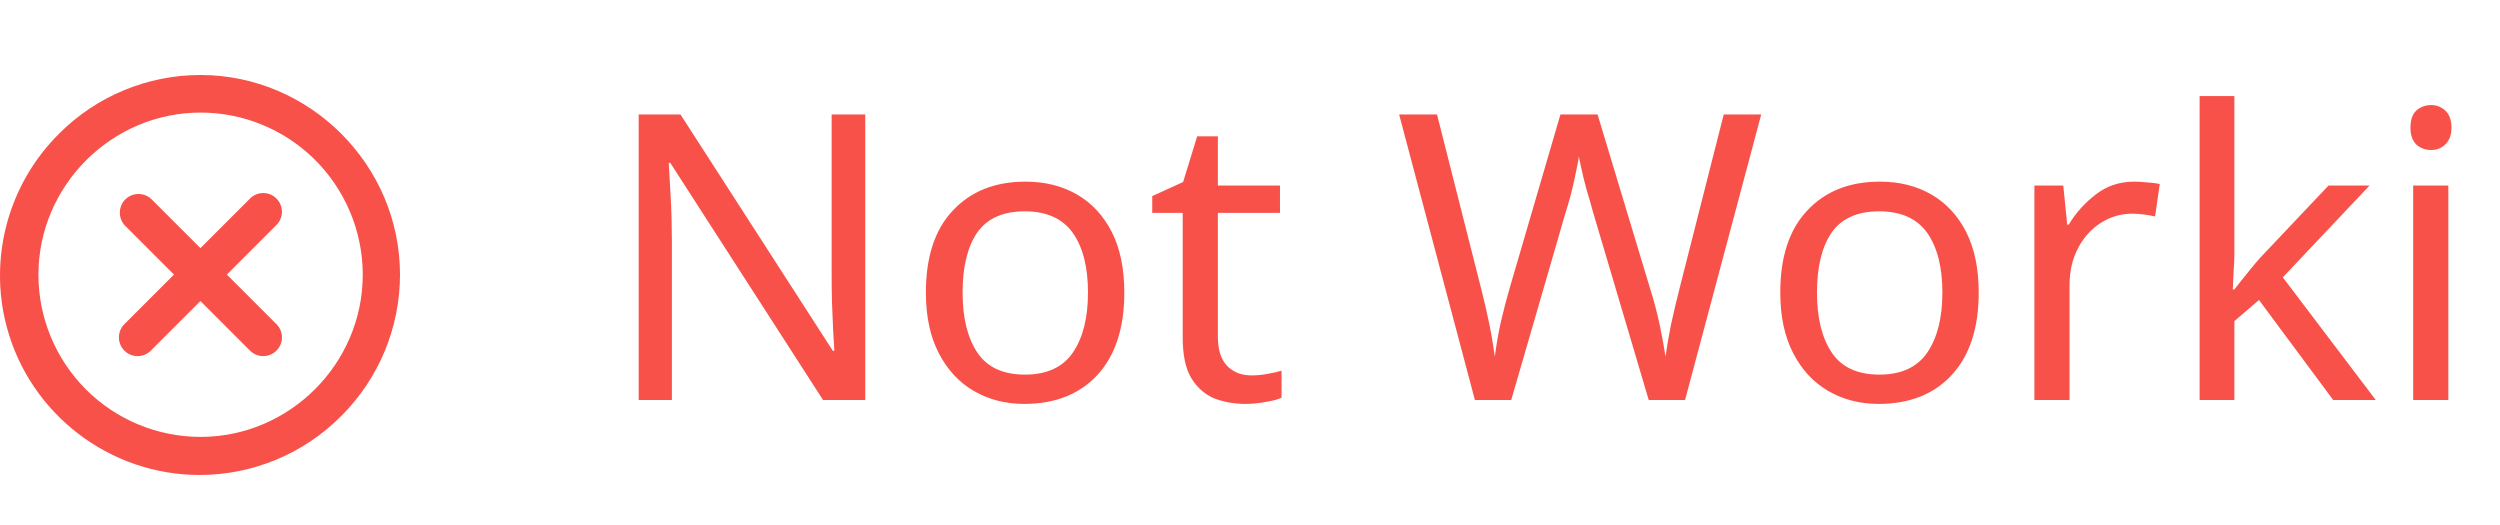
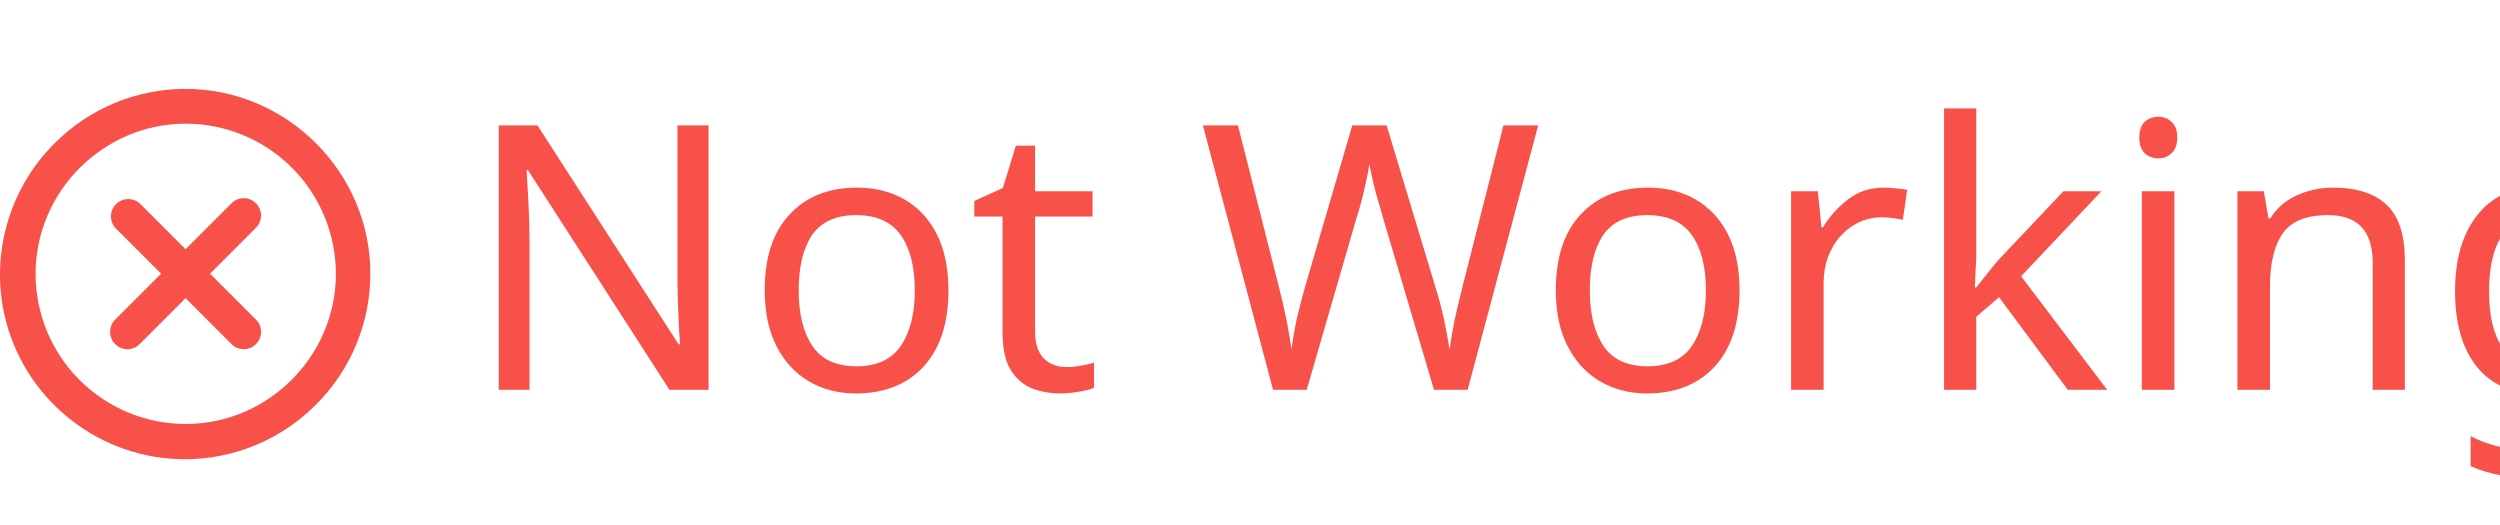
- <svg xmlns="http://www.w3.org/2000/svg" width="100px" height="21px" viewBox="0 0 100 21" style="fill:#f85149">
+ <svg xmlns="http://www.w3.org/2000/svg" width="100px" height="21px" viewBox="0 0 108 21" style="fill:#f85149">
  <path d="M2.373,5.338l-0.001,0c1.496,-1.496 3.528,-2.338 5.645,-2.338c4.379,-0 7.983,3.604 7.983,7.983c-0,2.117 -0.842,4.149 -2.338,5.645c-1.5,1.517 -3.546,2.371 -5.678,2.371c-3.608,0 -6.789,-2.445 -7.717,-5.931c-0.734,-2.764 0.071,-5.72 2.106,-7.73Zm1.057,10.232c1.217,1.22 2.871,1.906 4.593,1.906c3.559,-0 6.487,-2.928 6.487,-6.486c-0,-1.764 -0.72,-3.453 -1.991,-4.676c-1.208,-1.161 -2.82,-1.811 -4.496,-1.811c-3.558,0 -6.486,2.928 -6.486,6.487c0,1.716 0.682,3.364 1.893,4.58Zm2.621,-7.61l1.966,1.966l1.966,-1.966c0.141,-0.153 0.34,-0.239 0.547,-0.239c0.341,-0 0.641,0.233 0.725,0.564c0.068,0.265 -0.015,0.546 -0.215,0.732l-1.966,1.966l1.966,1.966c0.153,0.141 0.239,0.34 0.239,0.548c0,0.341 -0.233,0.641 -0.564,0.724c-0.265,0.068 -0.546,-0.014 -0.732,-0.214l-1.966,-1.966l-1.966,1.966c-0.141,0.152 -0.34,0.239 -0.548,0.239c-0.341,-0 -0.641,-0.234 -0.724,-0.564c-0.068,-0.265 0.014,-0.547 0.214,-0.733l1.966,-1.966l-1.966,-1.966c-0.273,-0.293 -0.265,-0.756 0.018,-1.039c0.284,-0.283 0.747,-0.291 1.04,-0.018Z" />
-   <text x="24px" y="16px" style="font-family:-apple-system,BlinkMacSystemFont,'Segoe UI','Noto Sans',Helvetica,Arial,sans-serif,'Apple Color Emoji','Segoe UI Emoji';font-size:16px;">Not Working</text>
+   <text x="20px" y="16px" style="font-family:-apple-system,BlinkMacSystemFont,'Segoe UI','Noto Sans',Helvetica,Arial,sans-serif,'Apple Color Emoji','Segoe UI Emoji';font-size:16px;">Not Working</text>
</svg>
